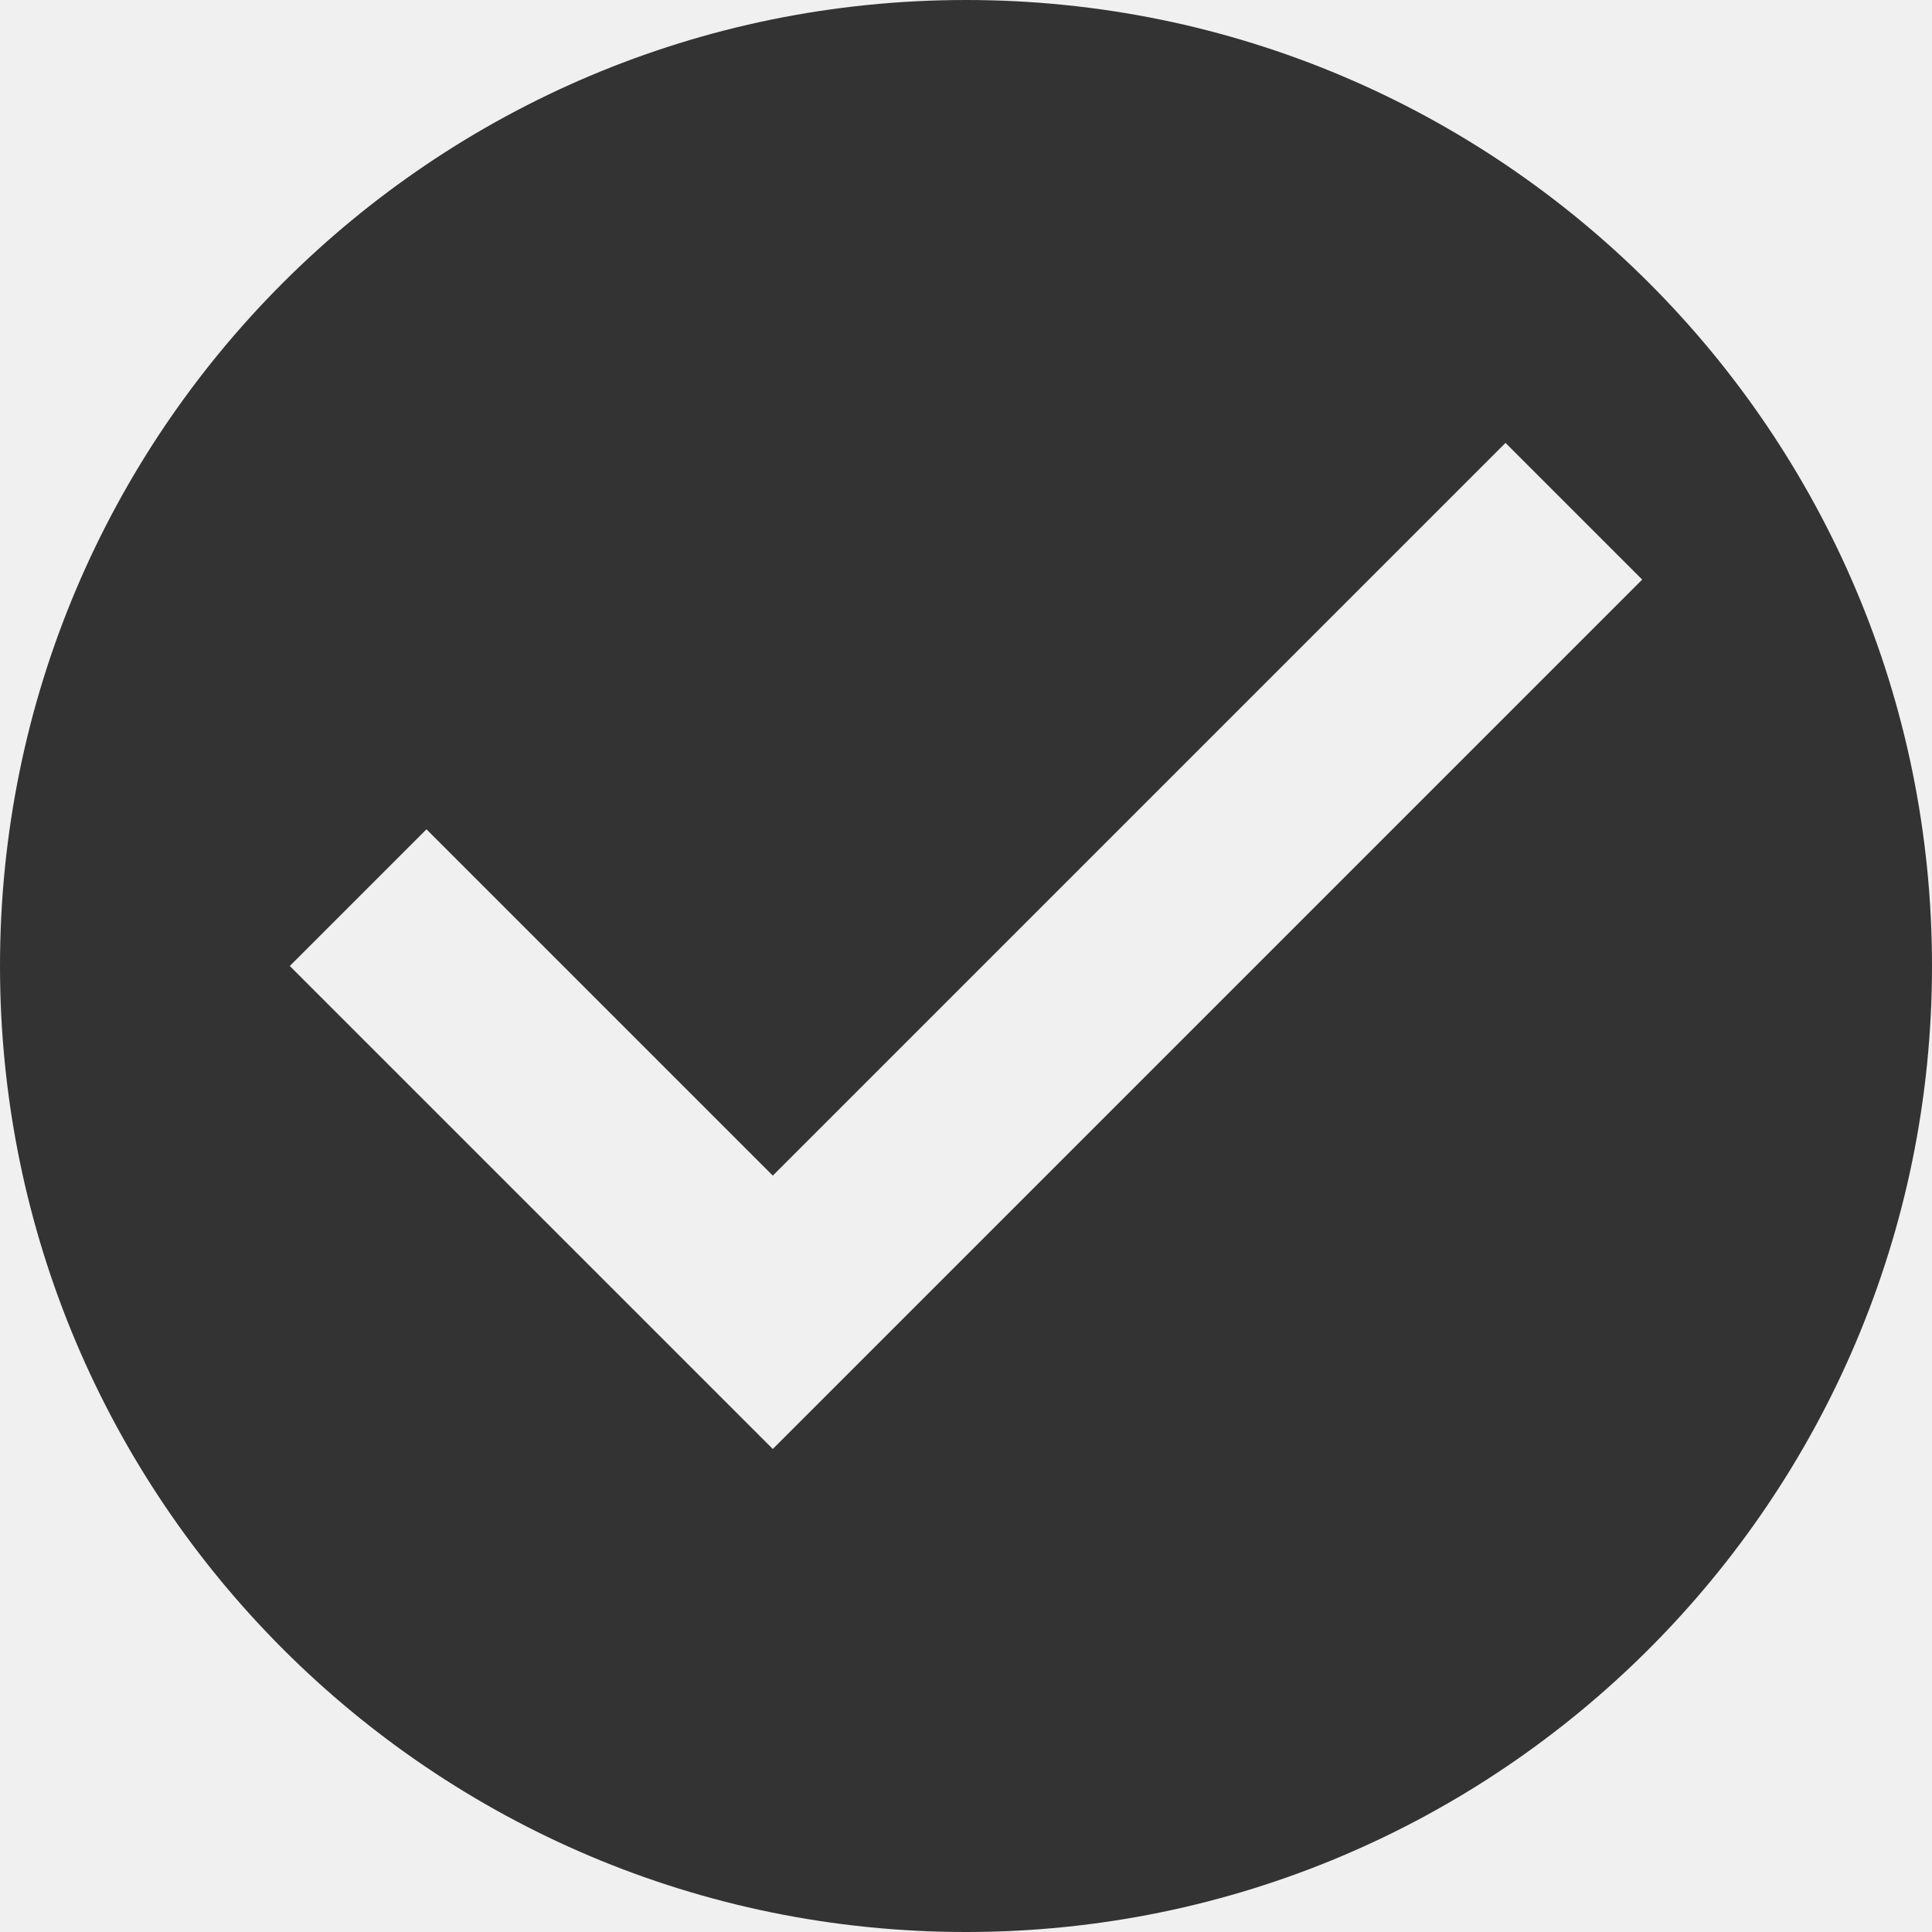
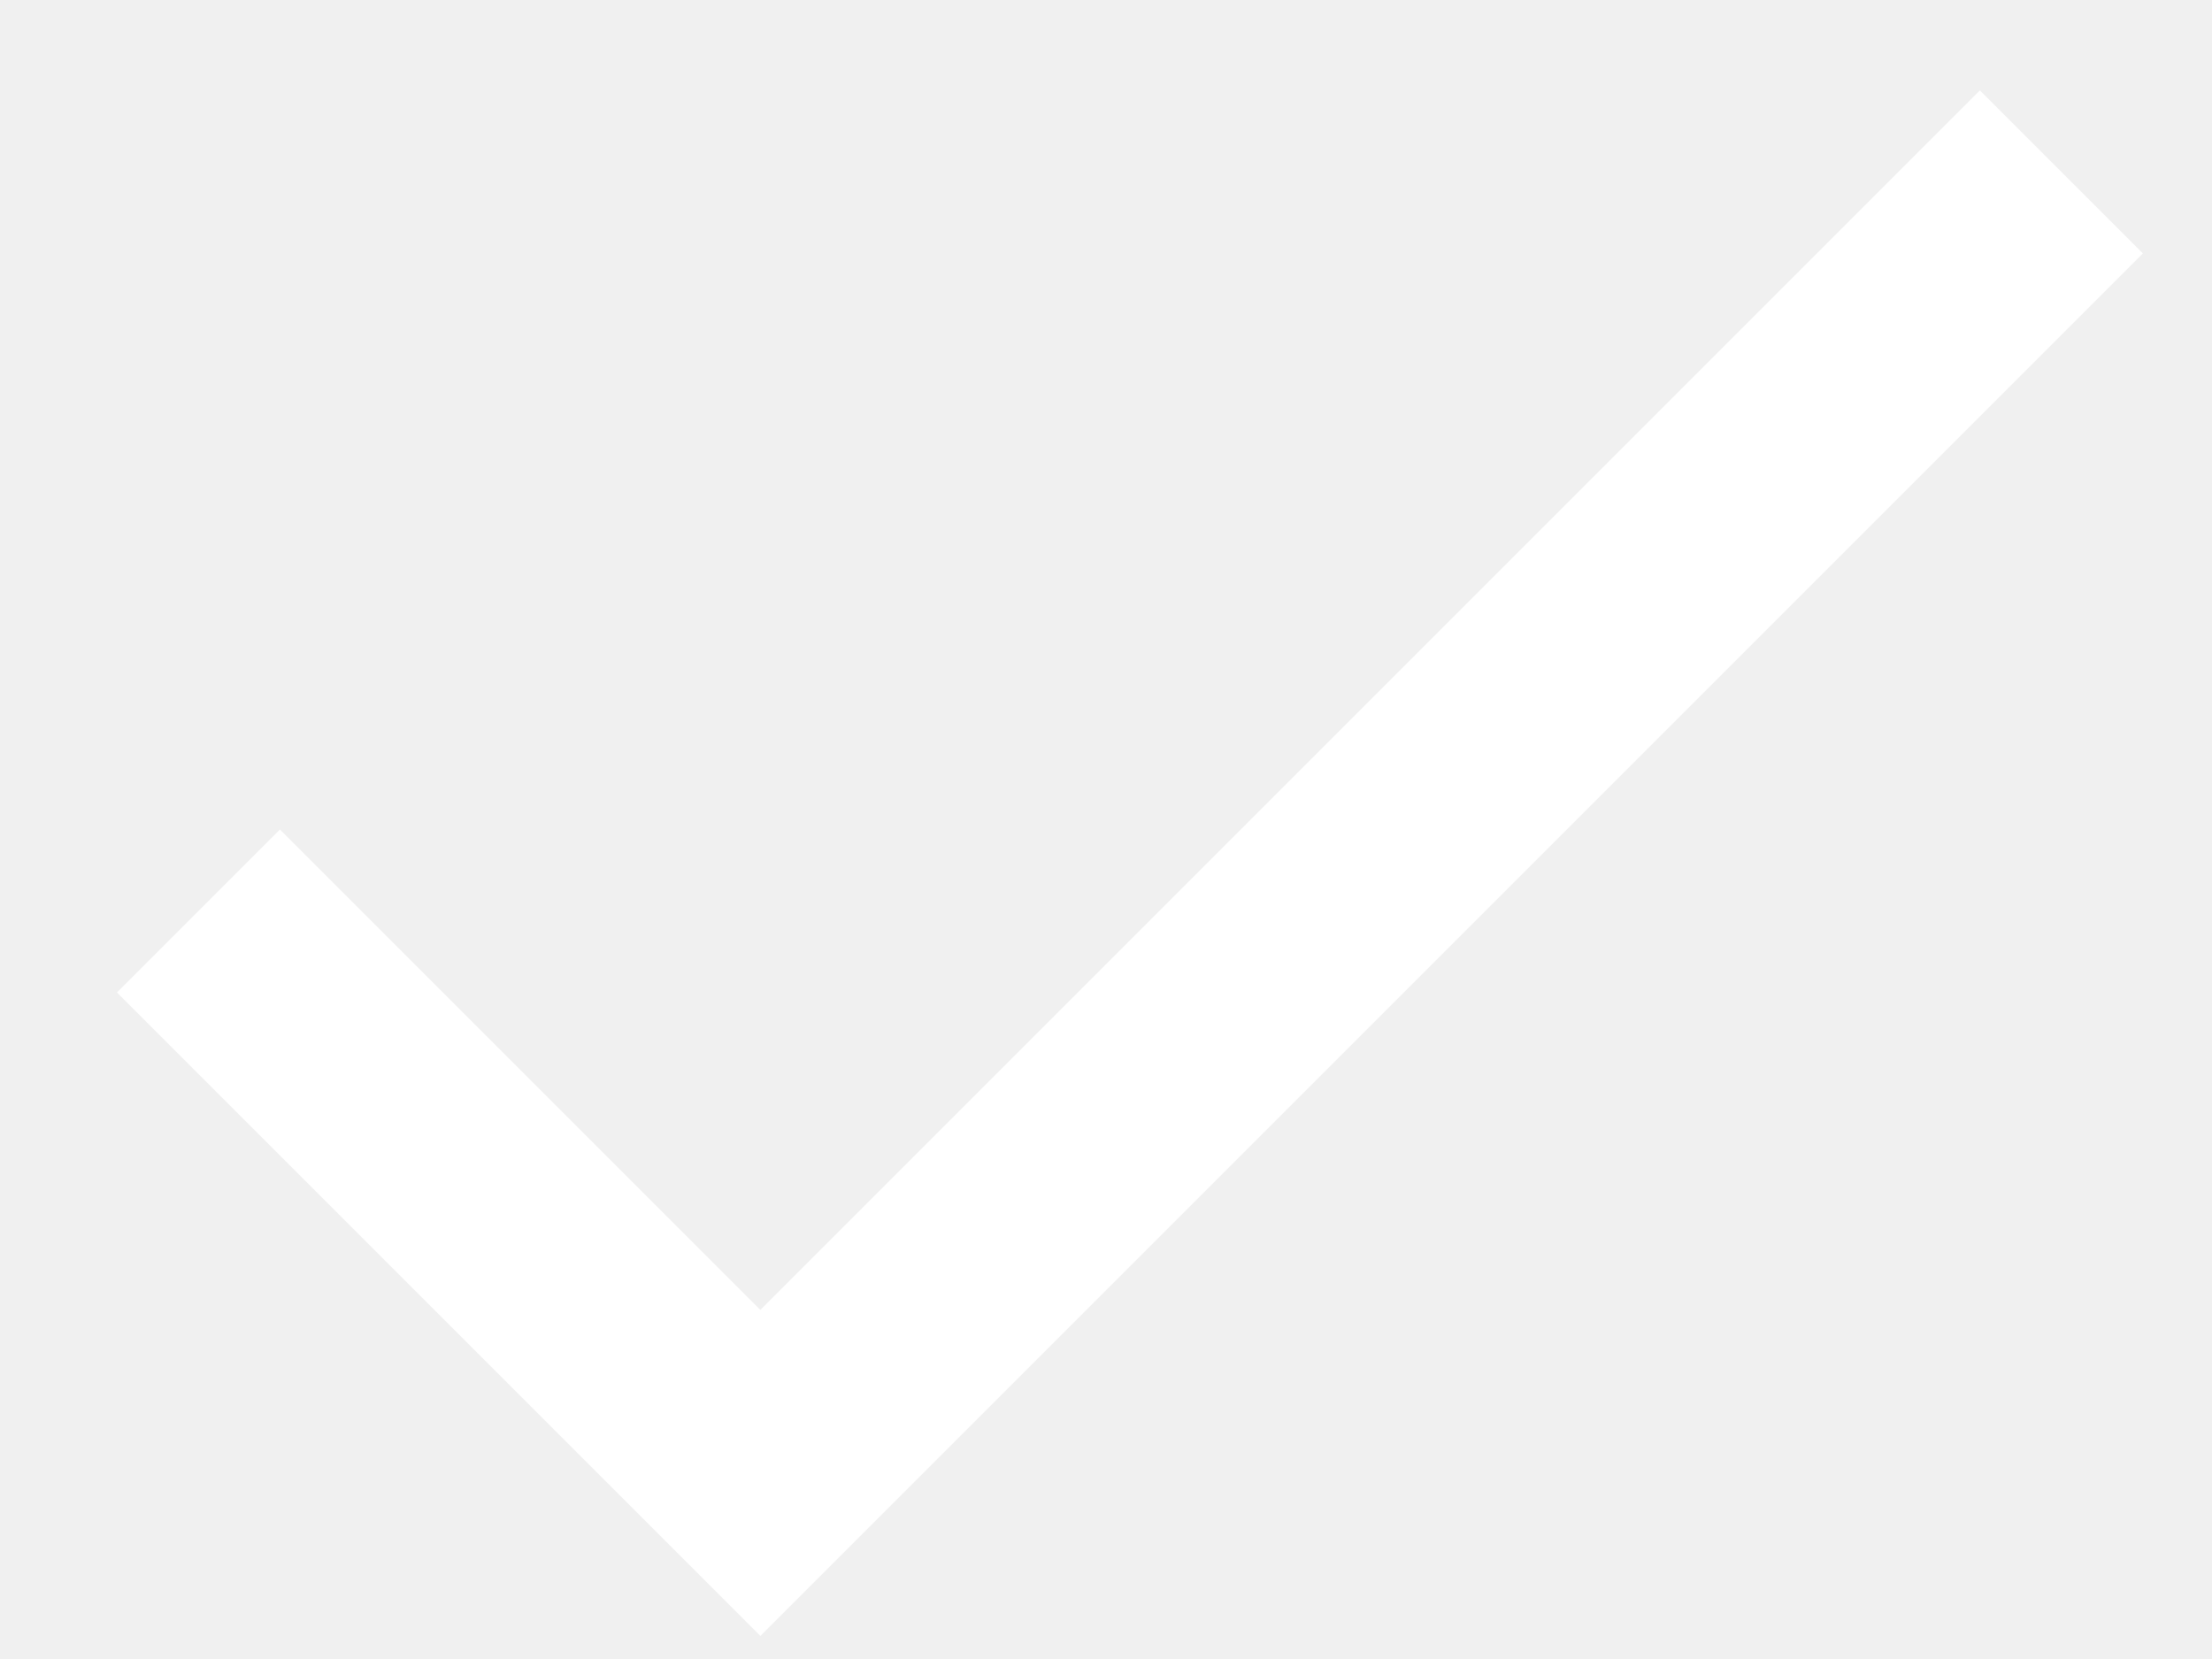
- <svg xmlns="http://www.w3.org/2000/svg" width="20" height="20" viewBox="0 0 20 20" fill="none">
-   <path d="M10 0C4.475 0 0 4.475 0 10C0 15.52 4.475 20 10 20C15.52 20 20 15.52 20 10C20 4.475 15.52 0 10 0ZM8 15L3 10L4.415 8.585L8 12.17L15.585 4.585L17 6L8 15Z" fill="#333333" />
+ <svg xmlns="http://www.w3.org/2000/svg" width="16" height="12" viewBox="0 0 16 12" fill="none">
+   <path d="M5.5 9.475L2.025 6L0.846 7.179L5.5 11.833L15.5 1.833L14.321 0.654L5.5 9.475Z" fill="white" />
</svg>
